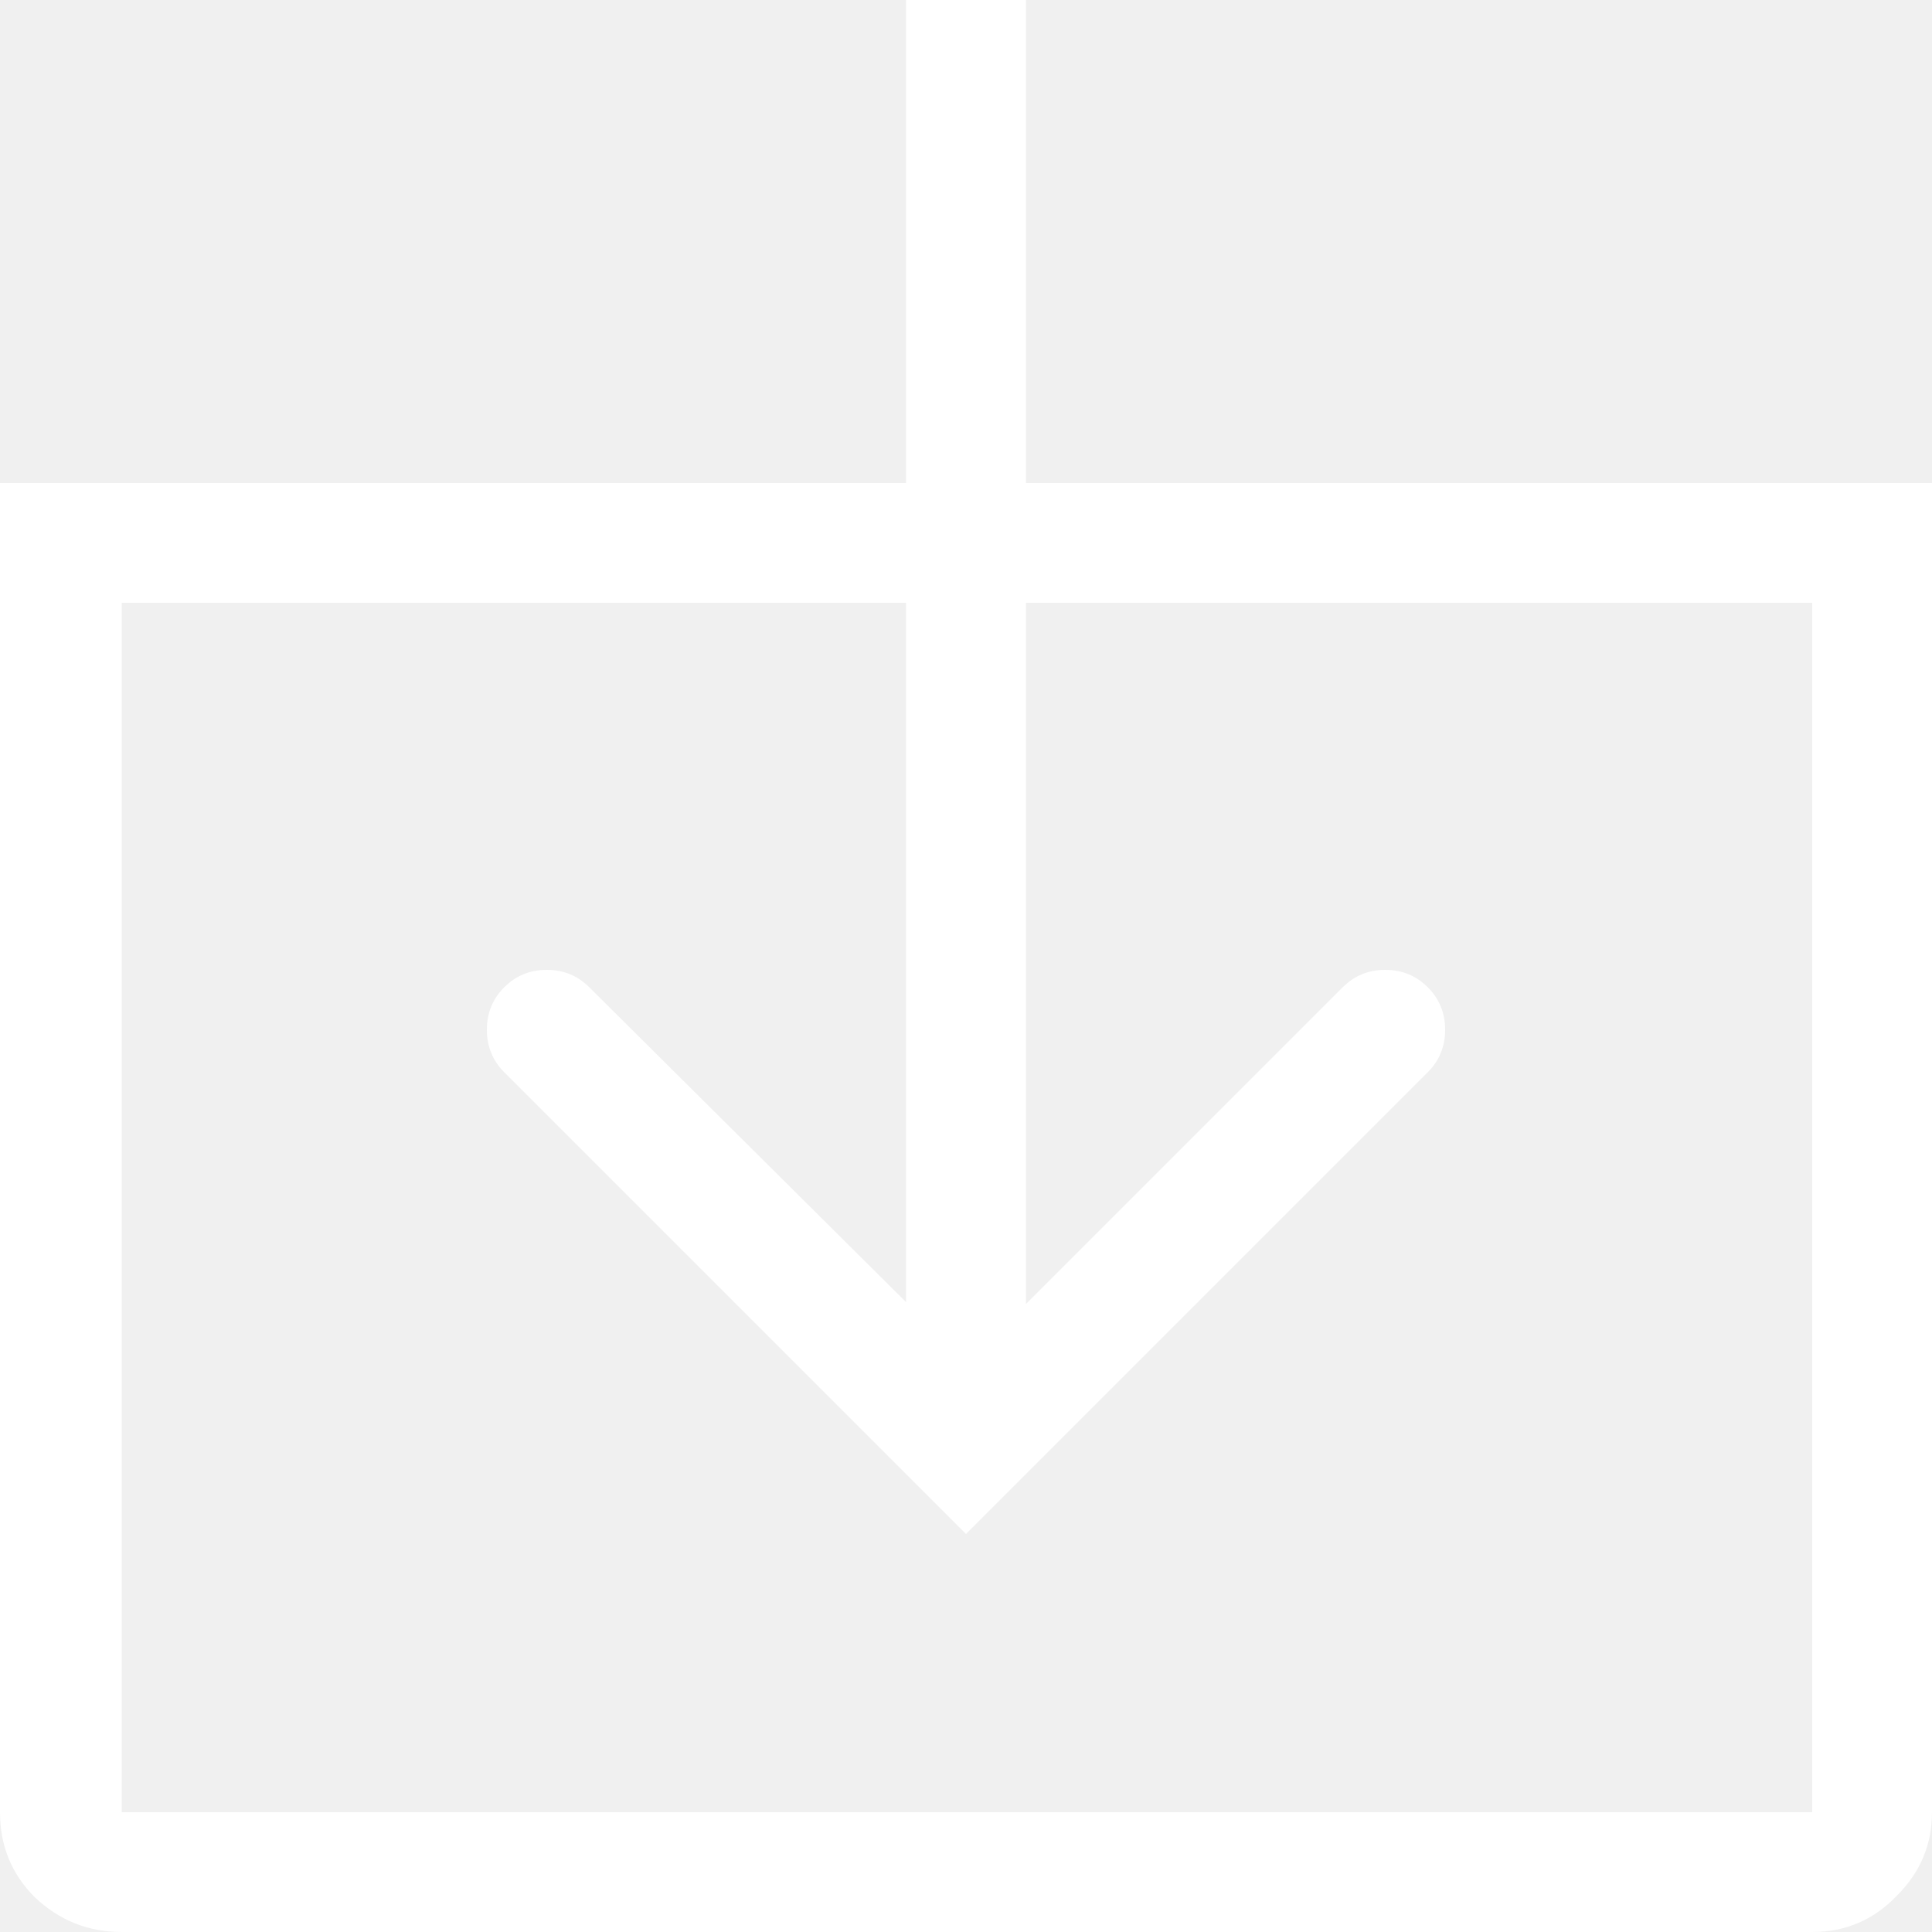
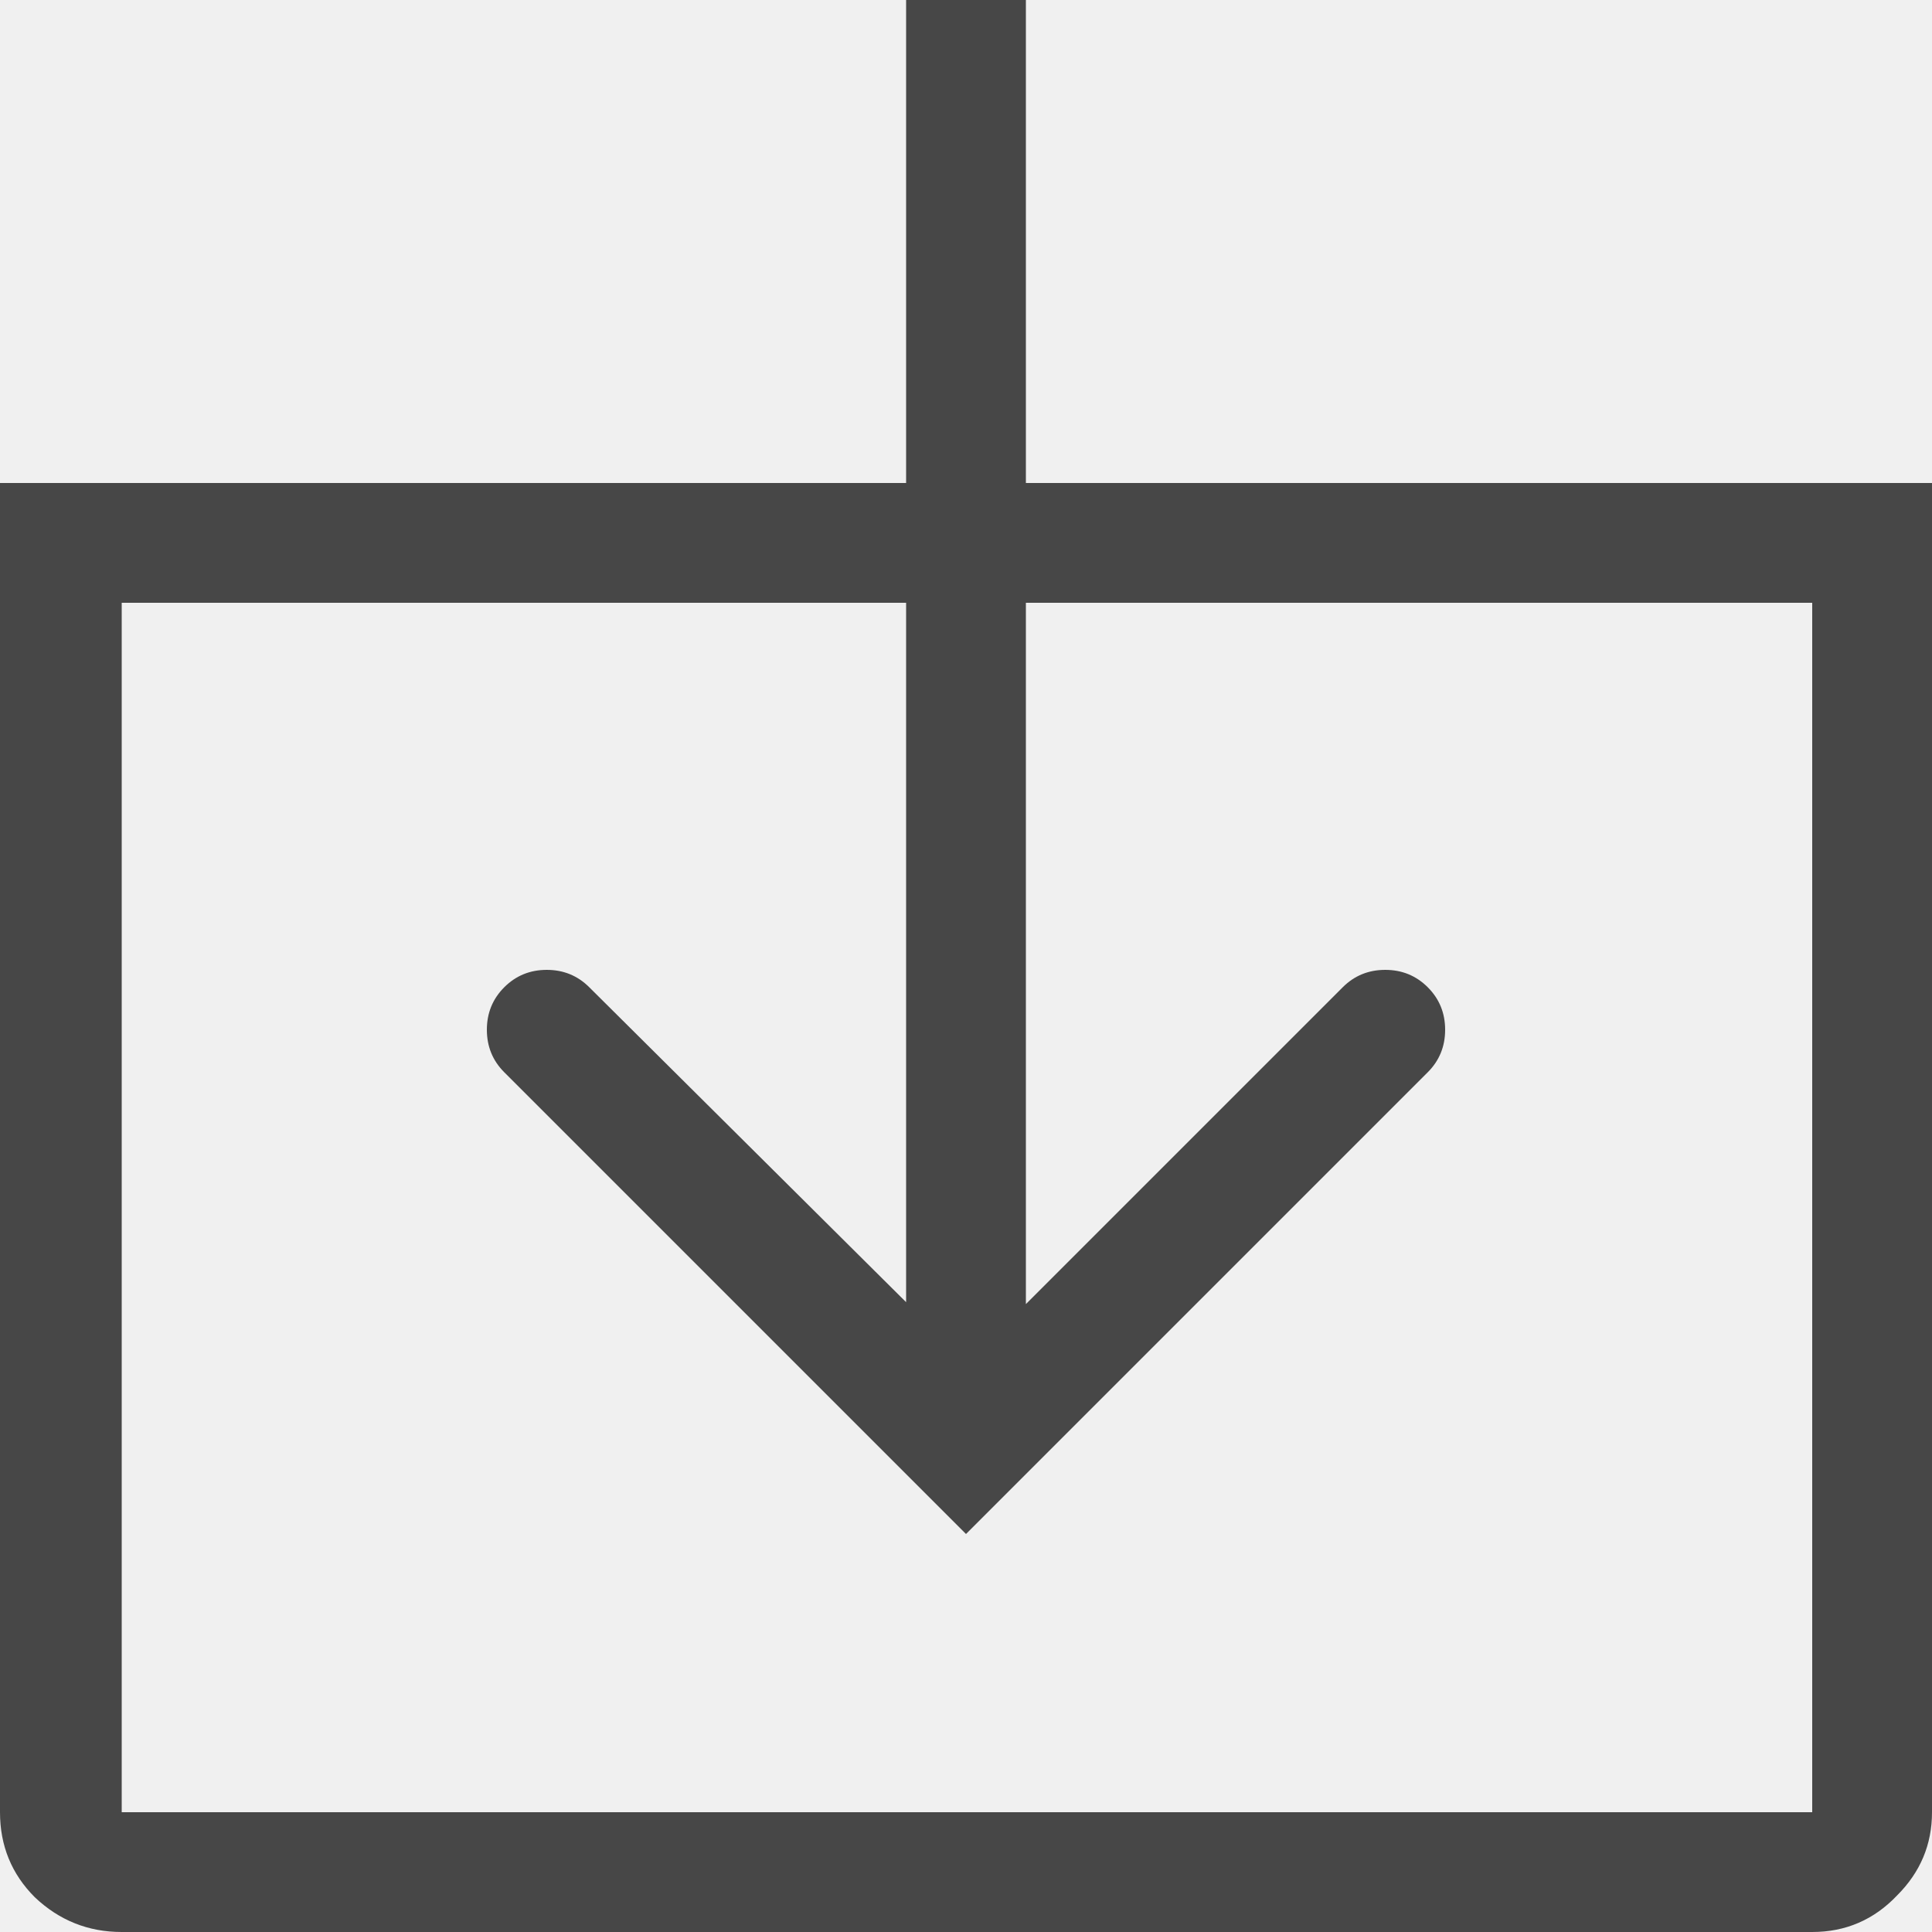
<svg xmlns="http://www.w3.org/2000/svg" width="18" height="18" viewBox="0 0 18 18" fill="none">
-   <path d="M9.558 12.15L12.51 9.198C12.618 9.09 12.75 9.036 12.906 9.036C13.062 9.036 13.194 9.09 13.302 9.198C13.41 9.306 13.464 9.438 13.464 9.594C13.464 9.75 13.41 9.882 13.302 9.99L9 14.292L4.698 9.99C4.59 9.882 4.536 9.75 4.536 9.594C4.536 9.438 4.59 9.306 4.698 9.198C4.806 9.09 4.938 9.036 5.094 9.036C5.25 9.036 5.382 9.09 5.49 9.198L8.442 12.132V5.616H1.134V16.884H16.884V5.616H9.558V12.15ZM8.442 4.5V0H9.558V4.5H18V16.884C18 17.184 17.892 17.442 17.676 17.658C17.46 17.886 17.196 18 16.884 18H1.134C0.822 18 0.552 17.892 0.324 17.676C0.108 17.46 0 17.196 0 16.884V4.5H8.442Z" fill="white" />
+   <path d="M9.558 12.15L12.51 9.198C12.618 9.09 12.75 9.036 12.906 9.036C13.062 9.036 13.194 9.09 13.302 9.198C13.41 9.306 13.464 9.438 13.464 9.594C13.464 9.75 13.41 9.882 13.302 9.99L9 14.292L4.698 9.99C4.59 9.882 4.536 9.75 4.536 9.594C4.536 9.438 4.59 9.306 4.698 9.198C4.806 9.09 4.938 9.036 5.094 9.036C5.25 9.036 5.382 9.09 5.49 9.198L8.442 12.132V5.616H1.134V16.884H16.884V5.616H9.558V12.15ZM8.442 4.5V0H9.558V4.5H18V16.884C18 17.184 17.892 17.442 17.676 17.658C17.46 17.886 17.196 18 16.884 18H1.134C0.822 18 0.552 17.892 0.324 17.676C0.108 17.46 0 17.196 0 16.884V4.5H8.442Z" fill="#474747" />
</svg>
